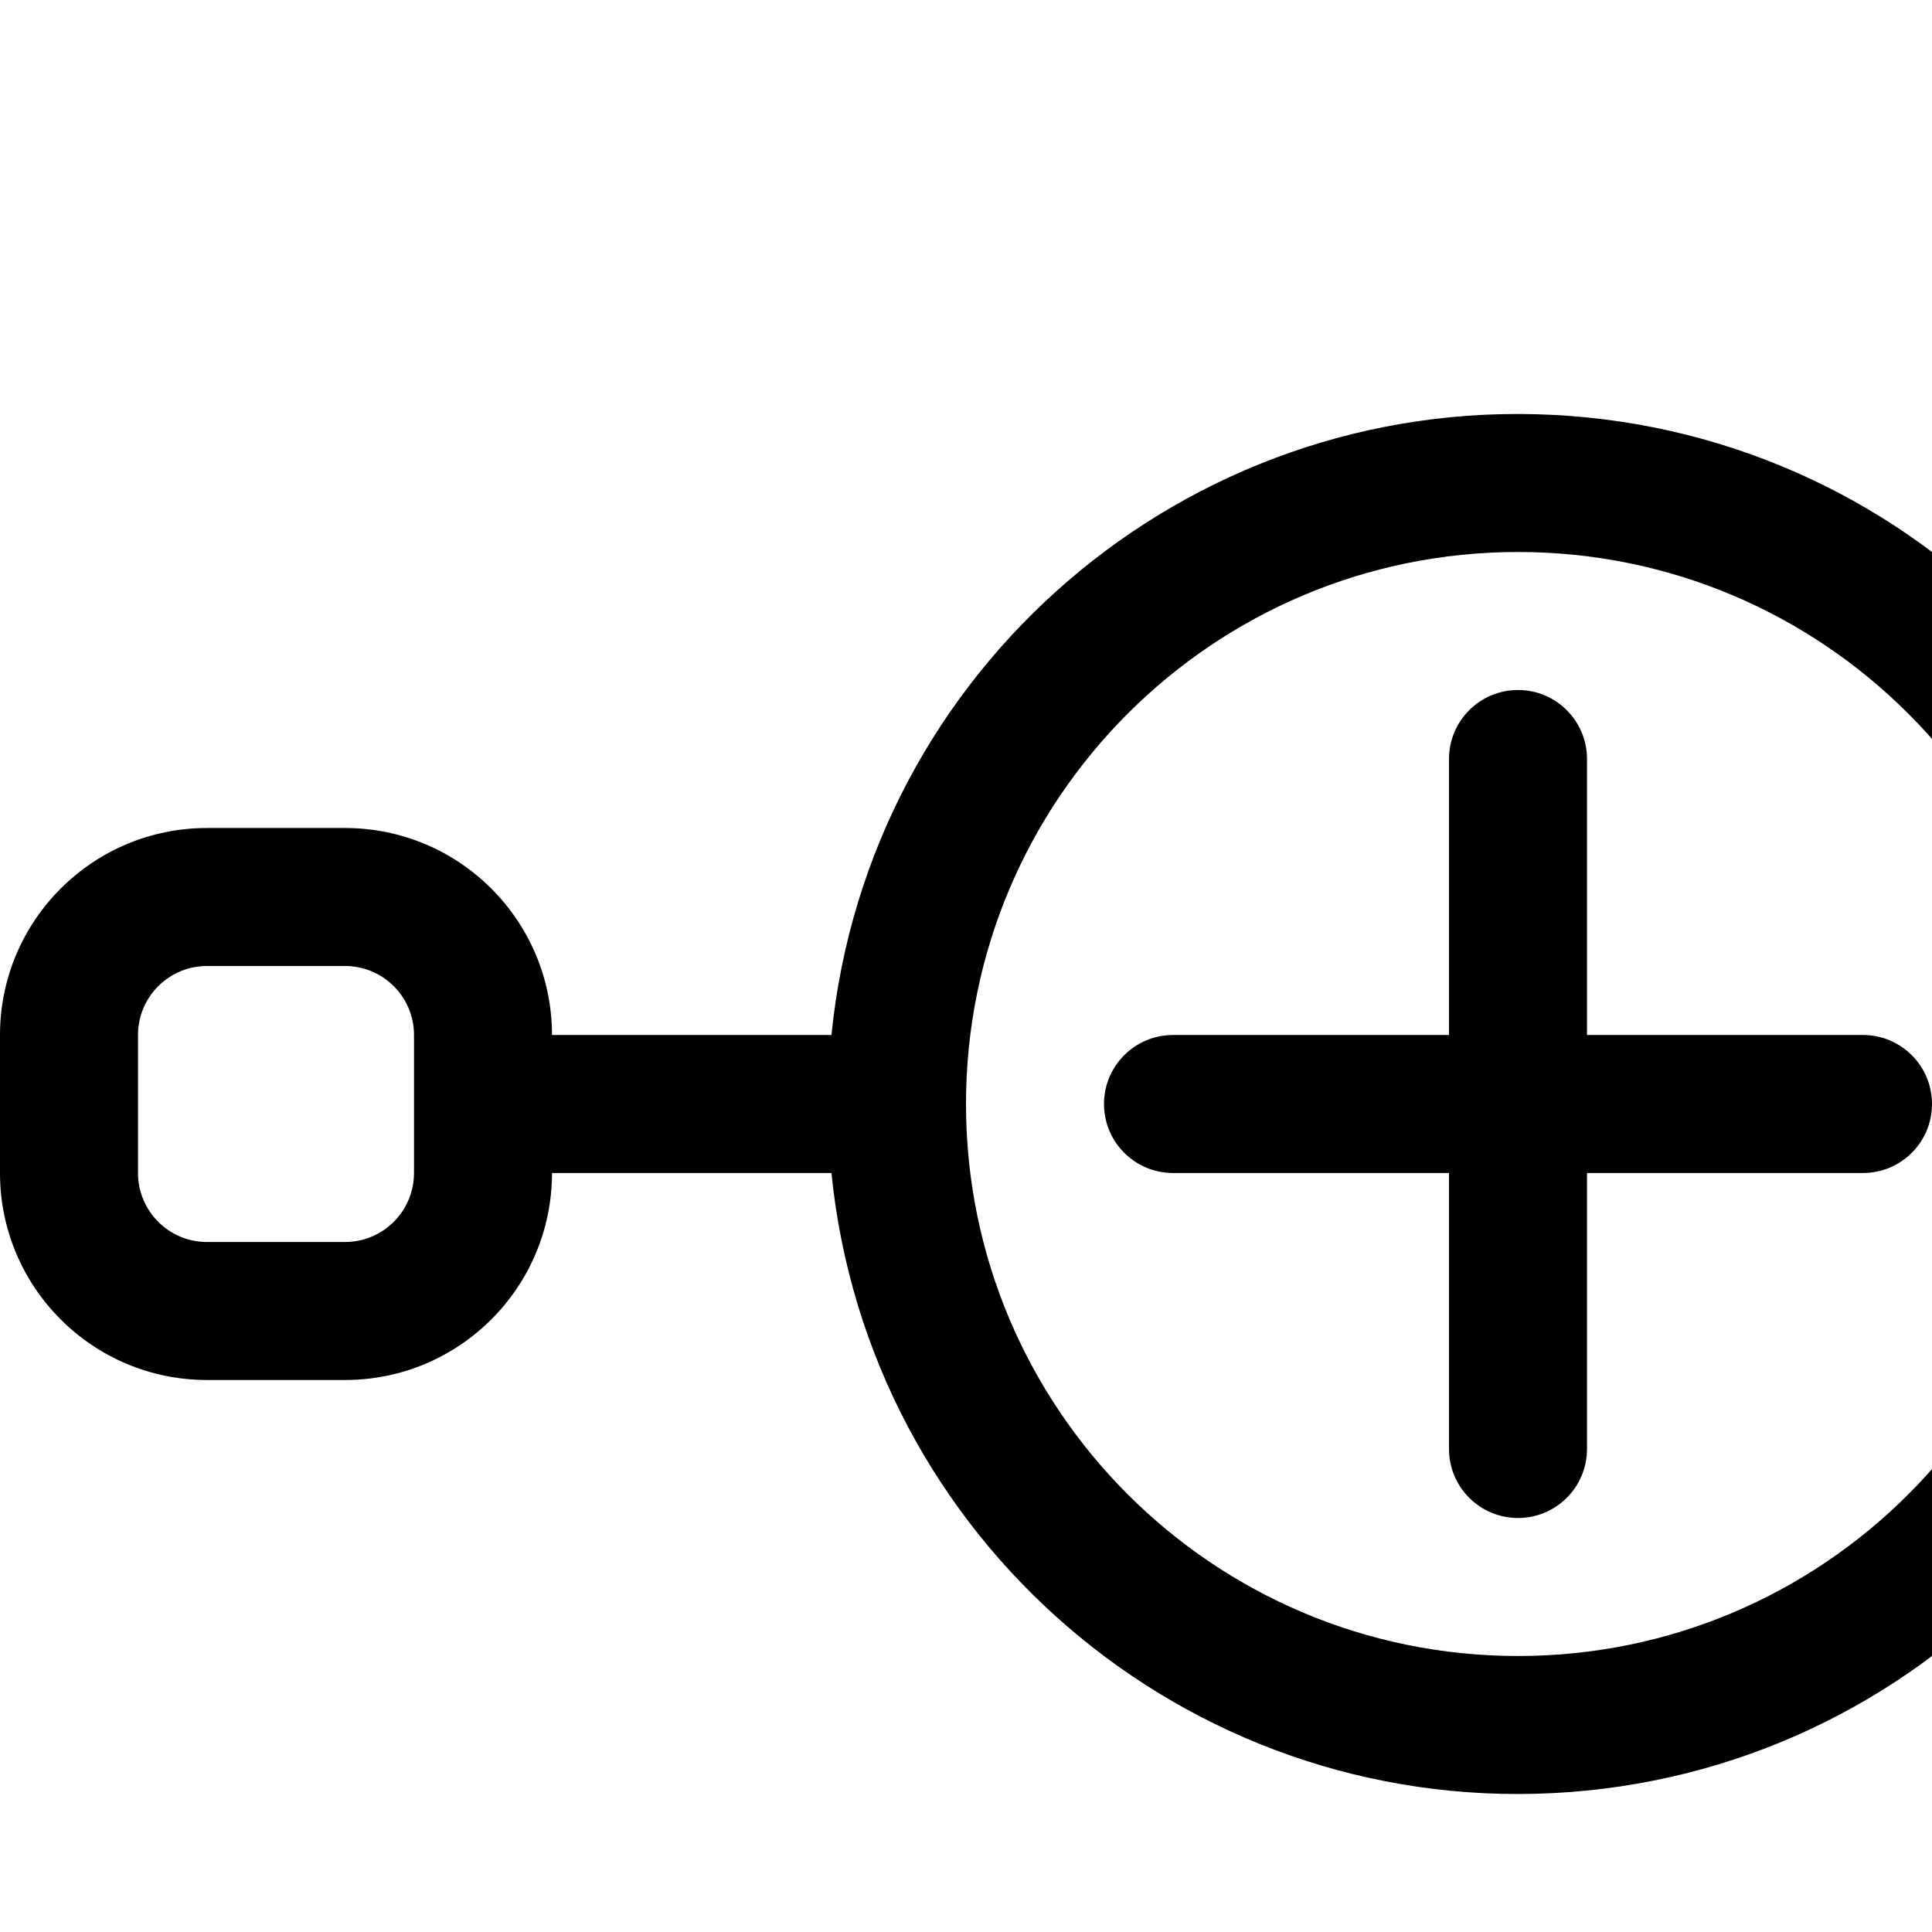
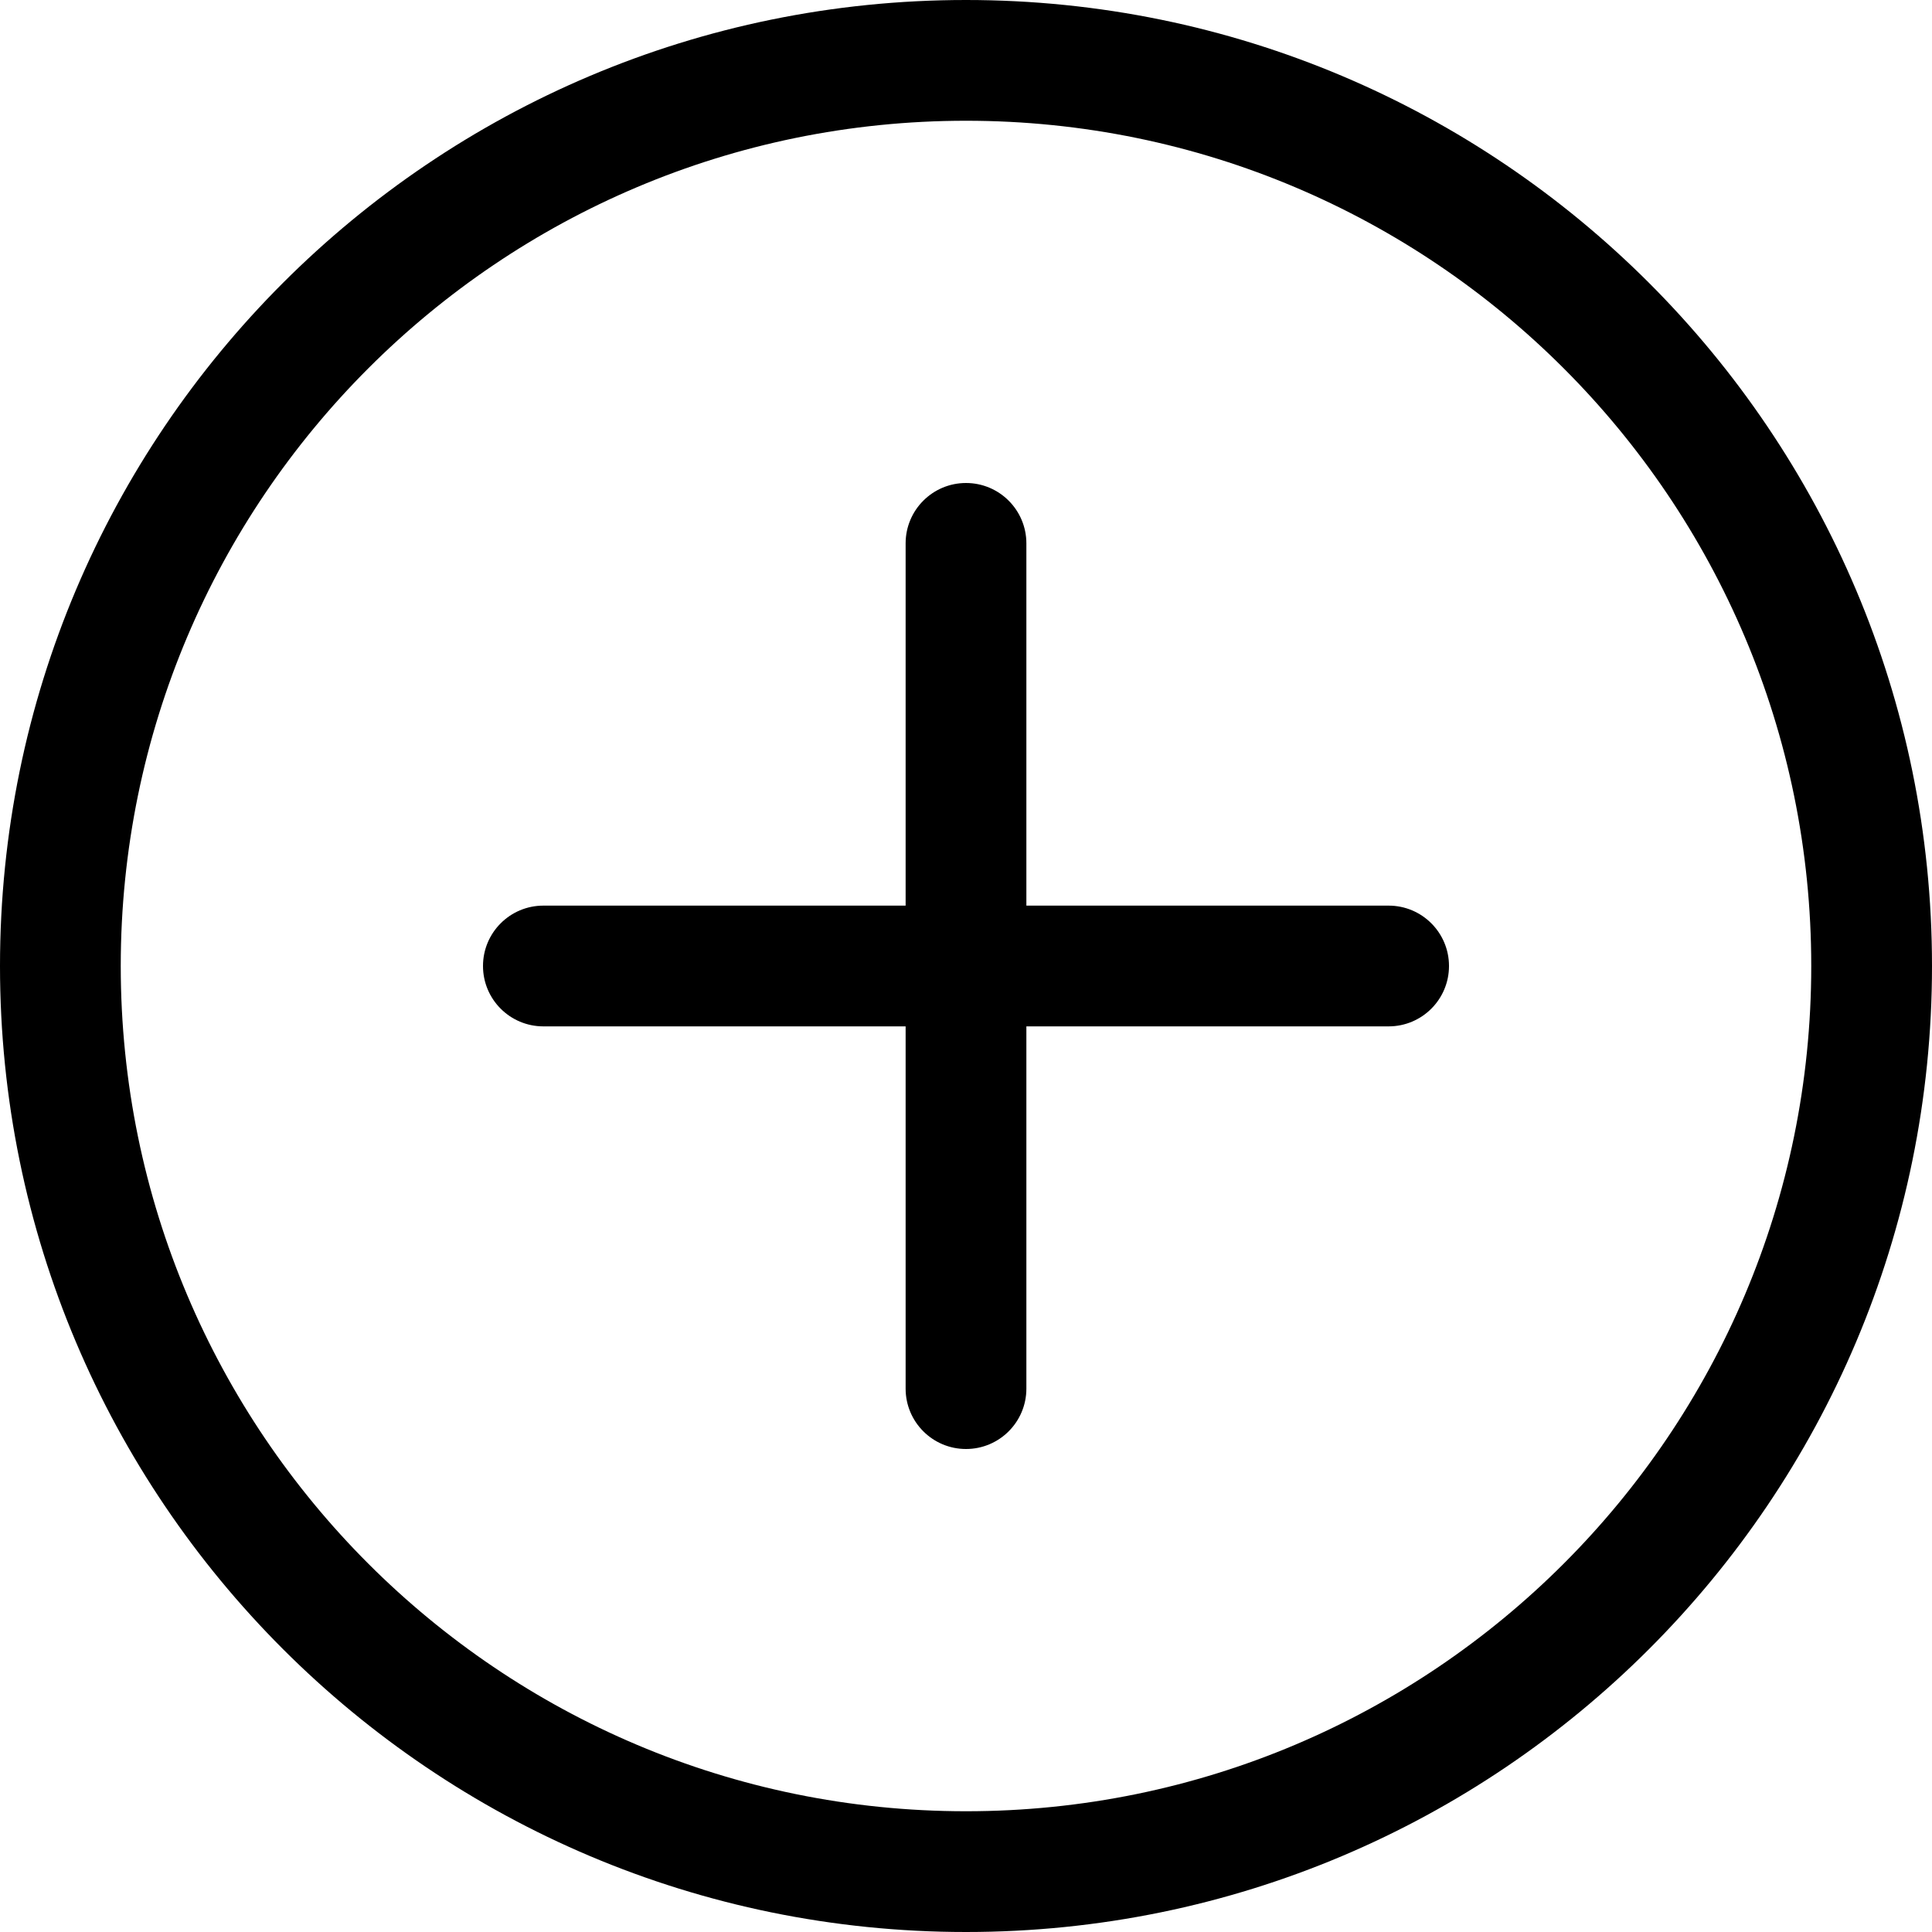
- <svg xmlns="http://www.w3.org/2000/svg" width="14" height="14" fill="#000" viewBox="0 0 14 14">
-   <path fill-rule="evenodd" d="M11 4a4 4 0 1 0 0 8 4 4 0 0 0 0-8zM6.025 7.5a5 5 0 1 1 0 1H4A1.5 1.5 0 0 1 2.5 10h-1A1.5 1.5 0 0 1 0 8.5v-1A1.5 1.5 0 0 1 1.5 6h1A1.5 1.5 0 0 1 4 7.5h2.025zM11 5a.5.5 0 0 1 .5.5v2h2a.5.5 0 0 1 0 1h-2v2a.5.5 0 0 1-1 0v-2h-2a.5.5 0 0 1 0-1h2v-2A.5.5 0 0 1 11 5zM1.5 7a.5.5 0 0 0-.5.5v1a.5.5 0 0 0 .5.5h1a.5.5 0 0 0 .5-.5v-1a.5.5 0 0 0-.5-.5h-1z" />
+ <svg xmlns="http://www.w3.org/2000/svg" width="16" height="16" fill="#000" viewBox="0 0 16 16">
+   <path d="M8 15A7 7 0 1 1 8 1a7 7 0 0 1 0 14zm0 1A8 8 0 1 0 8 0a8 8 0 0 0 0 16z" />
+   <path d="M8 4a.5.5 0 0 1 .5.5v3h3a.5.5 0 0 1 0 1h-3v3a.5.5 0 0 1-1 0v-3h-3a.5.5 0 0 1 0-1h3v-3A.5.5 0 0 1 8 4z" />
</svg>
